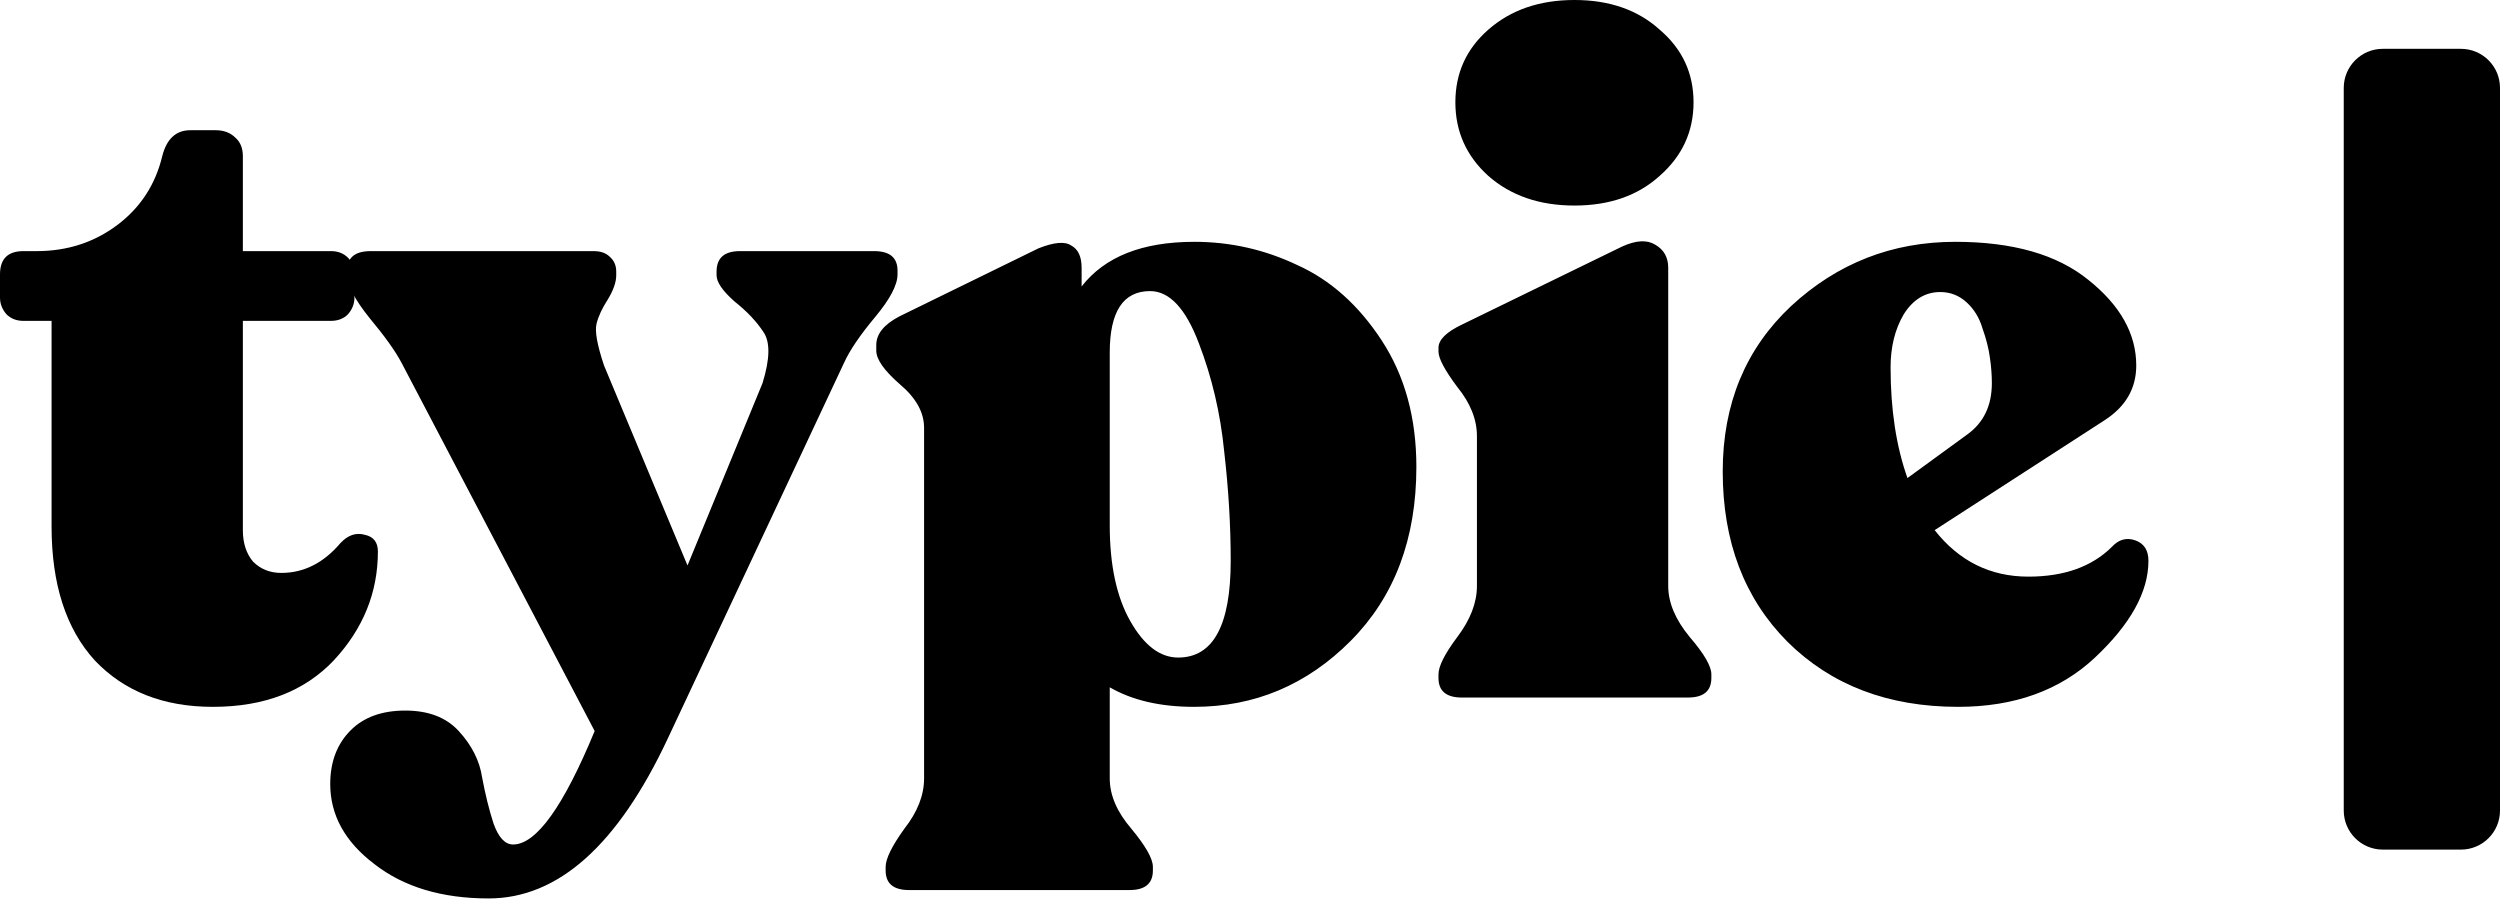
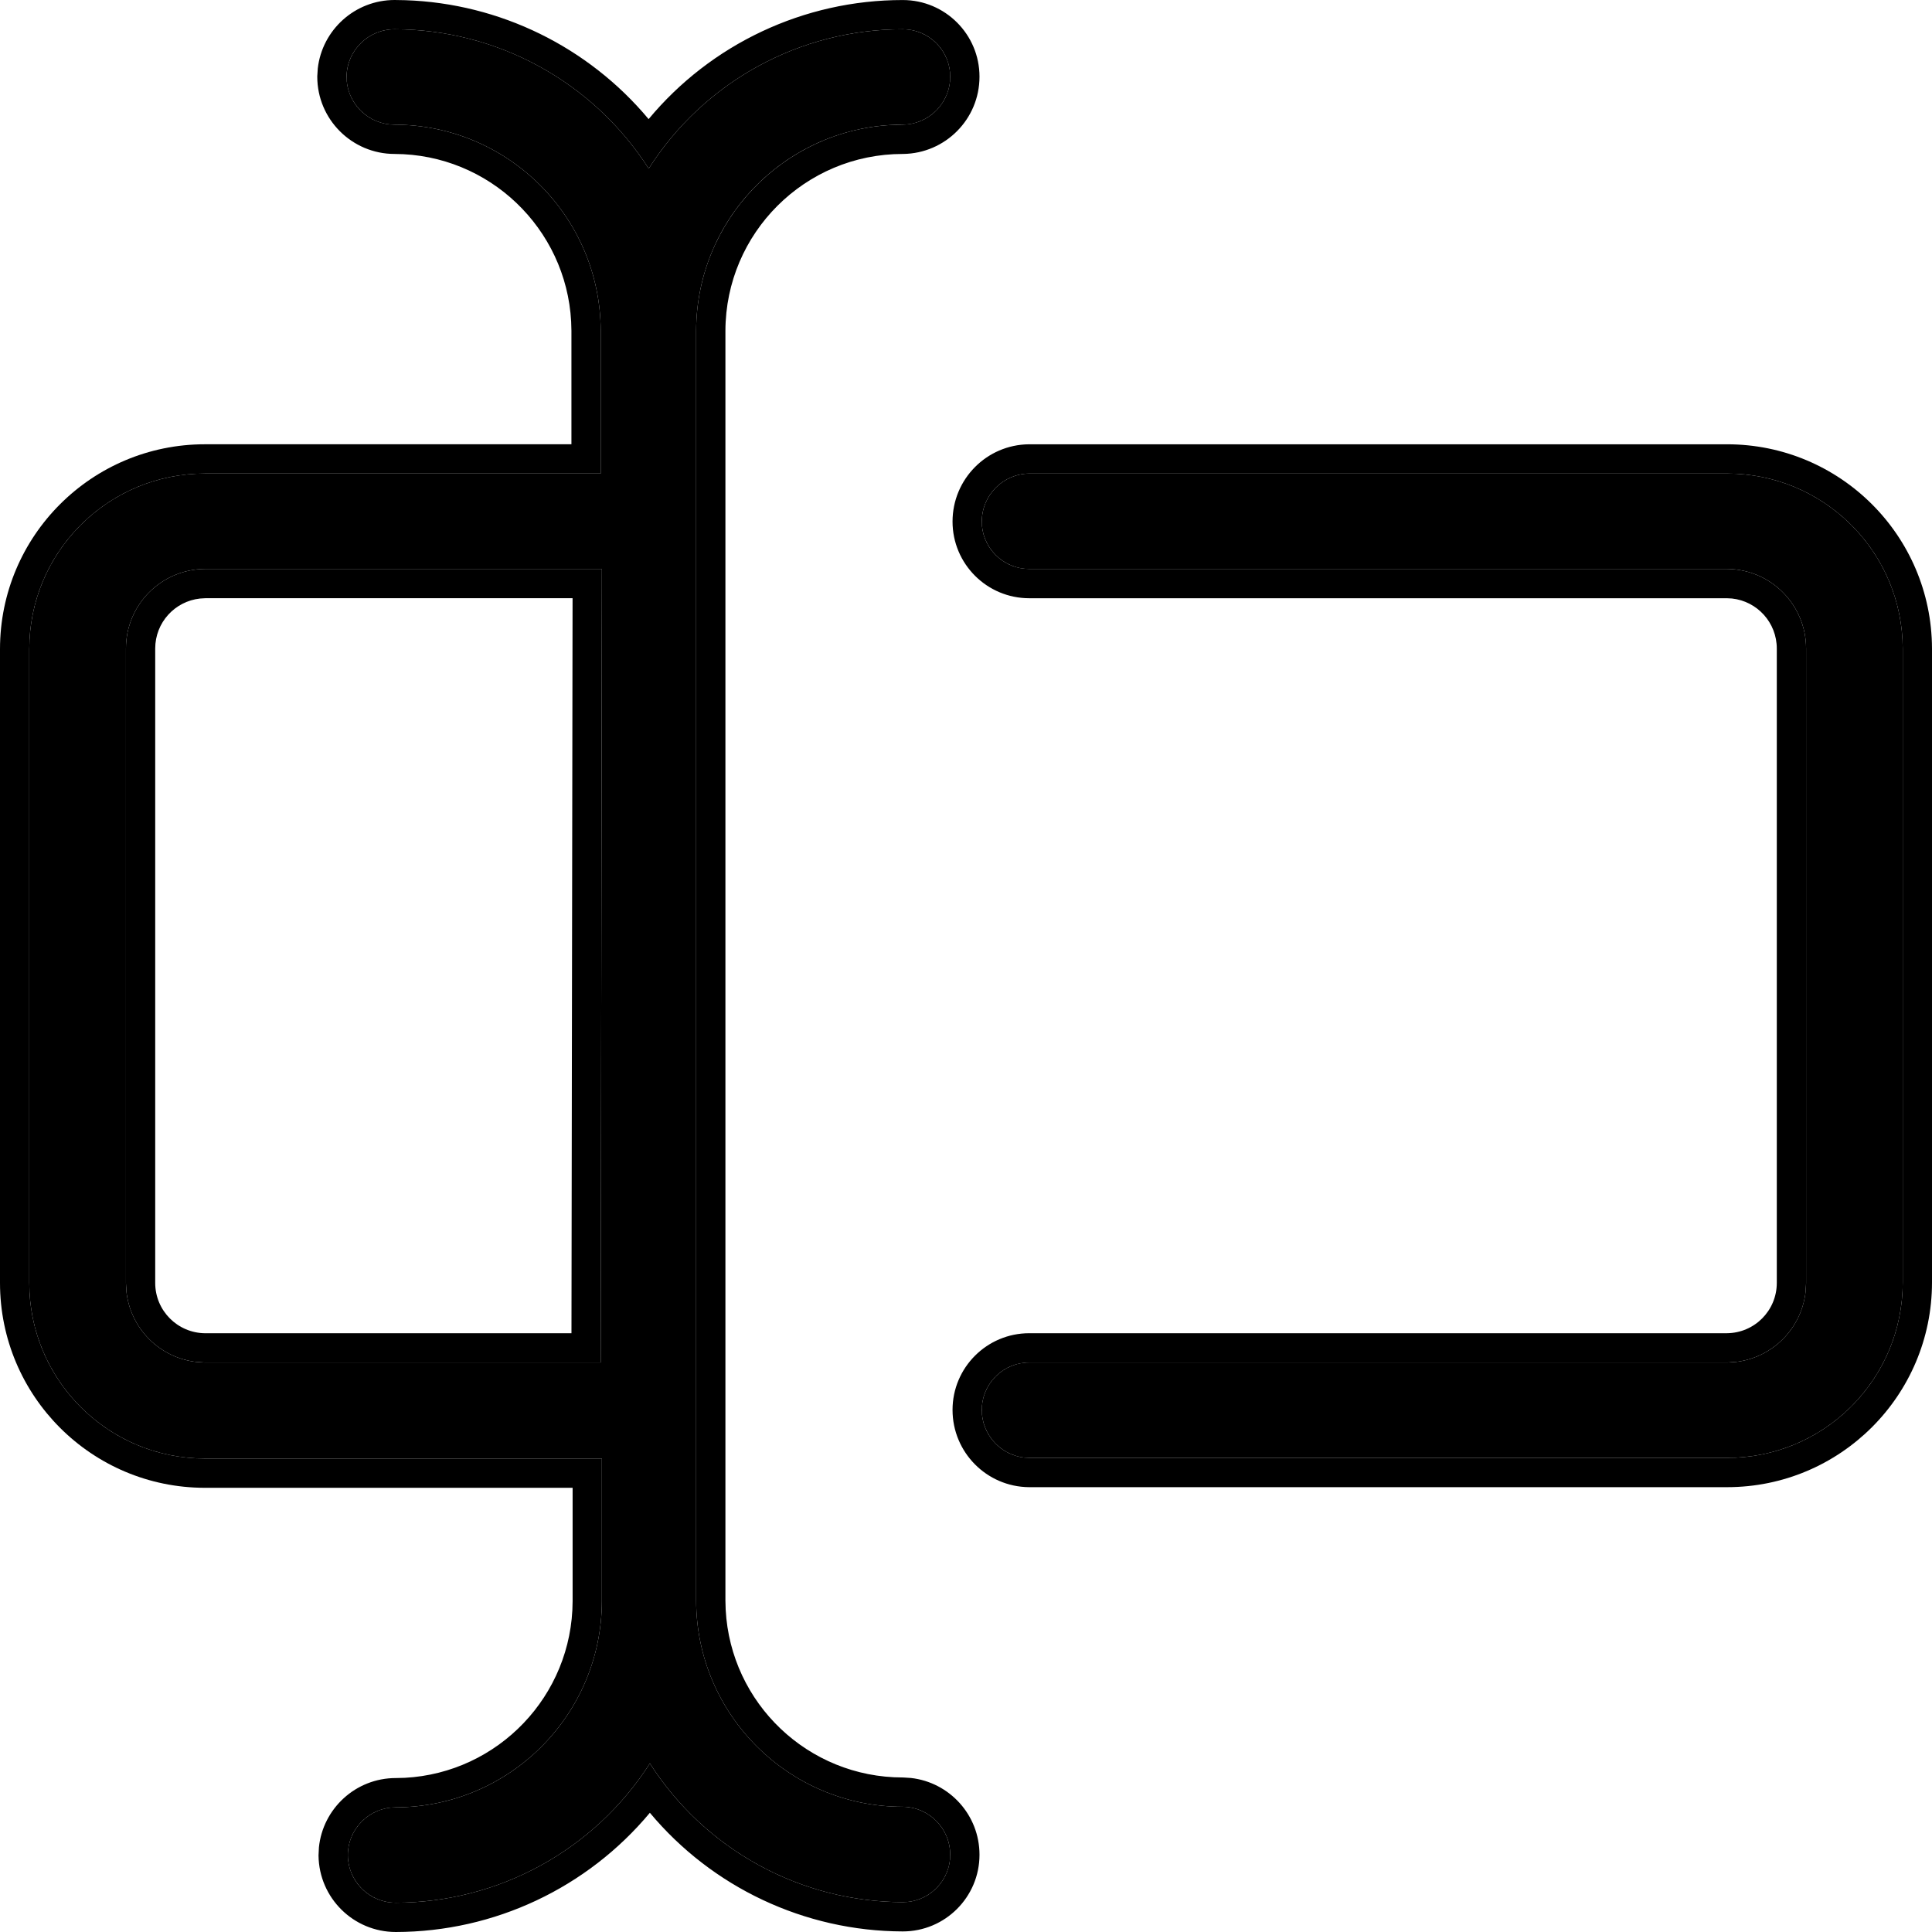
- <svg xmlns="http://www.w3.org/2000/svg" fill="currentColor" viewBox="0 0 256 92">
-   <path d="M244 87a4 4 0 0 1-4-4V9a4 4 0 0 1 4-4h8a4 4 0 0 1 4 4v74a4 4 0 0 1-4 4h-8Zm-27.745-31c.704-.762 1.505-.984 2.401-.667.896.318 1.344 1.016 1.344 2.095 0 3.175-1.824 6.477-5.473 9.905-3.585 3.365-8.258 5.048-14.019 5.048-7.169 0-12.995-2.222-17.475-6.667-4.417-4.444-6.626-10.254-6.626-17.428 0-6.921 2.337-12.572 7.01-16.953 4.737-4.38 10.338-6.571 16.803-6.571 5.889 0 10.434 1.301 13.635 3.904 3.264 2.604 4.897 5.524 4.897 8.762 0 2.35-1.088 4.223-3.265 5.62l-17.379 11.238c2.496 3.174 5.697 4.761 9.602 4.761 3.648 0 6.497-1.015 8.545-3.047Zm-17.571-26.095c-1.537 0-2.785.761-3.745 2.285-.896 1.524-1.344 3.334-1.344 5.429 0 4.317.576 8.095 1.728 11.333l6.145-4.476c1.665-1.206 2.497-2.952 2.497-5.238 0-.825-.064-1.683-.192-2.572-.128-.952-.384-1.968-.768-3.047-.32-1.08-.865-1.968-1.633-2.667-.768-.698-1.664-1.047-2.688-1.047ZM169.962 18c-2.241 2.032-5.153 3.048-8.738 3.048s-6.529-1.016-8.834-3.048c-2.24-2.032-3.36-4.54-3.36-7.524s1.12-5.46 3.36-7.428C154.695 1.016 157.639 0 161.224 0s6.497 1.016 8.738 3.048c2.304 1.968 3.457 4.444 3.457 7.428s-1.153 5.492-3.457 7.524Zm-20.26 53.429c-1.601 0-2.401-.667-2.401-2v-.381c0-.826.64-2.096 1.921-3.81 1.344-1.778 2.016-3.524 2.016-5.238V44.667c0-1.715-.672-3.397-2.016-5.048-1.281-1.714-1.921-2.92-1.921-3.619v-.38c0-.826.8-1.62 2.401-2.382l16.419-8c1.408-.635 2.529-.698 3.361-.19.896.508 1.344 1.301 1.344 2.38V60c0 1.714.736 3.46 2.208 5.238 1.473 1.714 2.209 2.984 2.209 3.81v.38c0 1.334-.8 2-2.401 2h-23.14ZM122.28 24.762c3.713 0 7.233.793 10.562 2.38 3.393 1.524 6.273 4.096 8.642 7.715 2.368 3.619 3.553 7.937 3.553 12.952 0 7.365-2.241 13.302-6.722 17.81-4.481 4.508-9.826 6.762-16.035 6.762-3.457 0-6.337-.667-8.642-2v9.333c0 1.714.736 3.429 2.209 5.143 1.472 1.778 2.208 3.08 2.208 3.905v.38c0 1.334-.8 2-2.4 2H93.09c-1.6 0-2.4-.666-2.4-2v-.38c0-.826.64-2.127 1.92-3.905 1.344-1.714 2.016-3.429 2.016-5.143V43.81c0-1.587-.832-3.079-2.496-4.476-1.6-1.397-2.4-2.54-2.4-3.428v-.572c0-1.143.8-2.127 2.4-2.952l14.211-6.953c1.6-.634 2.72-.73 3.36-.285.705.38 1.057 1.142 1.057 2.285v1.905c2.368-3.047 6.209-4.571 11.522-4.571Zm-1.632 42.571c3.584 0 5.377-3.301 5.377-9.905 0-3.619-.224-7.365-.672-11.238-.385-3.873-1.249-7.555-2.593-11.047-1.344-3.556-3.009-5.334-4.993-5.334-2.753 0-4.129 2.096-4.129 6.286V53.81c0 4.064.704 7.334 2.113 9.81 1.408 2.476 3.04 3.714 4.897 3.714ZM89.507 25.714c1.6 0 2.4.667 2.4 2v.381c0 1.08-.767 2.54-2.304 4.381-1.536 1.842-2.592 3.397-3.168 4.667L68.383 75.619C63.263 86.54 57.15 92 50.043 92c-4.8 0-8.705-1.174-11.714-3.524-3.008-2.285-4.513-5.016-4.513-8.19 0-2.286.704-4.127 2.113-5.524 1.344-1.333 3.2-2 5.569-2 2.368 0 4.193.698 5.473 2.095 1.344 1.46 2.144 3.048 2.4 4.762.32 1.715.704 3.27 1.152 4.667.513 1.46 1.185 2.19 2.017 2.19 2.368 0 5.153-3.873 8.354-11.619l-19.78-37.714c-.64-1.206-1.729-2.73-3.265-4.572-1.536-1.904-2.304-3.396-2.304-4.476v-.38c0-1.334.8-2 2.4-2h22.853c.704 0 1.248.19 1.632.57.448.382.672.89.672 1.525v.38c0 .699-.288 1.524-.864 2.477-.576.889-.96 1.714-1.152 2.476-.192.762.064 2.19.768 4.286L70.4 57.905l7.681-18.667c.768-2.476.8-4.222.096-5.238-.704-1.08-1.696-2.127-2.977-3.143-1.216-1.08-1.824-1.968-1.824-2.666v-.381c0-1.397.8-2.096 2.4-2.096h13.731Z" />
-   <path d="M21.796 72.381c-5.057 0-9.09-1.587-12.098-4.762-2.945-3.238-4.417-7.81-4.417-13.714V32.857h-2.88c-.705 0-1.28-.222-1.729-.666C.224 31.683 0 31.11 0 30.476v-2.38c0-1.588.8-2.381 2.4-2.381h1.345c3.136 0 5.889-.89 8.257-2.667 2.369-1.778 3.905-4.127 4.61-7.048.447-1.778 1.408-2.666 2.88-2.666h2.592c.833 0 1.505.254 2.017.761.512.445.768 1.08.768 1.905v9.715h9.026c.704 0 1.28.222 1.728.666.448.445.672 1.016.672 1.714v2.381c0 .635-.224 1.207-.672 1.715-.448.444-1.024.666-1.728.666h-9.026v21.429c0 1.333.352 2.413 1.056 3.238.768.762 1.729 1.143 2.88 1.143 2.305 0 4.322-1.016 6.05-3.048.768-.825 1.6-1.11 2.497-.857.896.19 1.344.762 1.344 1.714 0 4.19-1.505 7.905-4.513 11.143-3.009 3.175-7.137 4.762-12.387 4.762Z" />
+ <svg xmlns="http://www.w3.org/2000/svg" fill="none" viewBox="0 0 512 512">
+   <g fill="currentColor">
+     <path d="M457.685 125.499H272.758c-6.96.065-12.567 5.736-12.567 12.715 0 6.936 5.629 12.563 12.567 12.563h184.927c11.607.088 20.945 9.488 20.945 21.092v168.118c0 11.603-9.338 21.004-20.945 21.091H272.758c-6.938 0-12.567 5.627-12.567 12.563 0 6.98 5.607 12.65 12.567 12.716h184.927c25.723 0 46.559-20.83 46.559-46.523V171.866c-.087-25.65-20.902-46.367-46.559-46.367Z" />
+     <path d="M504.244 339.834V171.866c-.087-24.848-19.625-45.07-44.173-46.307l-2.386-.06.002-7.758c29.924.001 54.211 24.171 54.313 54.101v167.99c0 29.981-24.311 54.282-54.313 54.283H272.686c-11.232-.106-20.253-9.256-20.253-20.475.001-11.222 9.104-20.322 20.324-20.323l.001 7.761-1.284.067c-6.335.644-11.282 5.994-11.283 12.496l.061 1.292c.598 5.951 5.293 10.689 11.222 11.343l1.284.081h184.927c24.919-.001 45.251-19.55 46.497-44.131l.062-2.392Zm-33.375.149V171.872c0-6.877-5.177-12.536-11.879-13.262l-1.364-.071H272.757c-11.219-.001-20.323-9.102-20.324-20.323 0-11.22 9.021-20.369 20.253-20.475h185.001l-.002 7.758H272.758c-6.96.065-12.567 5.736-12.567 12.715l.061 1.285c.6 5.911 5.309 10.611 11.222 11.212l1.284.066h184.927c11.607.088 20.945 9.488 20.945 21.092v168.118l-.105 2.148c-.997 9.889-8.811 17.749-18.697 18.818l-2.143.125H272.758l-.001-7.761h184.869c7.35-.055 13.243-5.997 13.243-13.334ZM239.247 33.036c6.96-.087 12.567-5.736 12.567-12.716 0-6.936-5.629-12.563-12.567-12.563-27.294-.022-52.69 13.916-67.332 36.926-14.705-22.967-40.079-36.883-67.331-36.926-6.982 0-12.655 5.605-12.742 12.563 0 7.023 5.716 12.716 12.742 12.716 30.108.087 54.522 24.494 54.61 54.593v37.864H54.317c-25.724 0-46.559 20.83-46.559 46.523v167.968c0 25.693 20.836 46.544 46.559 46.544H159.501v37.843c-.087 30.099-24.48 54.505-54.61 54.593-7.026 0-12.72 5.692-12.72 12.715.087 6.958 5.738 12.563 12.72 12.563 27.272-.043 52.647-13.959 67.332-36.926 14.618 22.858 39.883 36.708 67.024 36.773 6.938 0 12.567-5.627 12.567-12.563 0-6.979-5.607-12.628-12.567-12.715-30.195 0-54.676-24.429-54.763-54.593V87.629c.087-30.165 24.567-54.593 54.763-54.593Zm-80.05 328.039H54.321c-11.607-.087-20.945-9.488-20.945-21.091V171.867c0-11.604 9.338-21.004 20.945-21.091H159.505l-.308 210.3Z" />
+     <path d="M0 339.98V172.02c0-29.981 24.312-54.281 54.313-54.283l.004 7.756-2.397.063c-24.608 1.246-44.162 21.57-44.162 46.46v167.968l.061 2.39c1.204 23.791 20.286 42.883 44.101 44.091l2.397.063H159.501v37.843c-.087 30.099-24.48 54.505-54.61 54.593l-1.305.066c-6.411.653-11.414 6.068-11.415 12.649.082 6.523 5.052 11.861 11.425 12.503l1.295.06c27.272-.043 52.647-13.959 67.332-36.926 14.161 22.144 38.314 35.831 64.485 36.724l2.539.049c6.505 0 11.859-4.947 12.501-11.281l.066-1.282c0-6.979-5.607-12.628-12.567-12.715-30.195 0-54.676-24.429-54.763-54.593V87.629c.086-29.221 23.063-53.058 51.951-54.518l2.812-.075c6.524-.082 11.858-5.05 12.501-11.42l.066-1.295c0-6.501-4.944-11.857-11.278-12.503l-1.289-.061c-27.294-.022-52.69 13.916-67.332 36.926-14.705-22.967-40.079-36.883-67.331-36.926-6.982 0-12.655 5.605-12.742 12.563l.067 1.295c.652 6.415 6.086 11.42 12.675 11.42 30.108.087 54.522 24.494 54.61 54.593v37.864H54.317l-.004-7.756h97.122V87.657l-.071-2.414c-1.323-24.709-21.765-44.369-46.798-44.444-11.281-.009-20.484-9.155-20.485-20.475v-.101l.131-2.071C85.372 7.923 94.065 0 104.586 0l2.808.051c25.119.839 48.546 12.408 64.495 31.515C188.394 11.7 213.023-.008 239.243.01c11.221 0 20.334 9.09 20.334 20.313-.002 11.24-9.043 20.334-20.233 20.475h-.101c-25.918.002-46.925 20.97-47 46.859V424.192l.071 2.414c1.324 24.767 21.821 44.442 46.929 44.444h.101l2.071.132c10.214 1.155 18.161 9.805 18.162 20.343 0 11.223-9.113 20.323-20.334 20.323-26.062-.062-50.559-11.718-67.02-31.444-16.529 19.834-41.126 31.554-67.324 31.596-11.238-.001-20.343-9.03-20.485-20.222v-.101l.101-2.091c1.048-10.319 9.762-18.373 20.354-18.384l2.404-.061c24.736-1.318 44.389-21.752 44.475-46.767v-30.091H54.313C24.308 394.281 0 369.957 0 339.98Zm159.197 21.096H54.321l-2.149-.127c-9.884-1.071-17.69-8.93-18.687-18.818l-.11-2.146V171.867c0-11.604 9.338-21.004 20.945-21.091H159.505l-.308 210.3ZM41.132 339.99c.003 7.334 5.904 13.278 13.252 13.333h97.061l.293-194.788H54.374l-1.353.081c-6.705.725-11.889 6.374-11.889 13.253V339.99Z" />
+   </g>
</svg>
